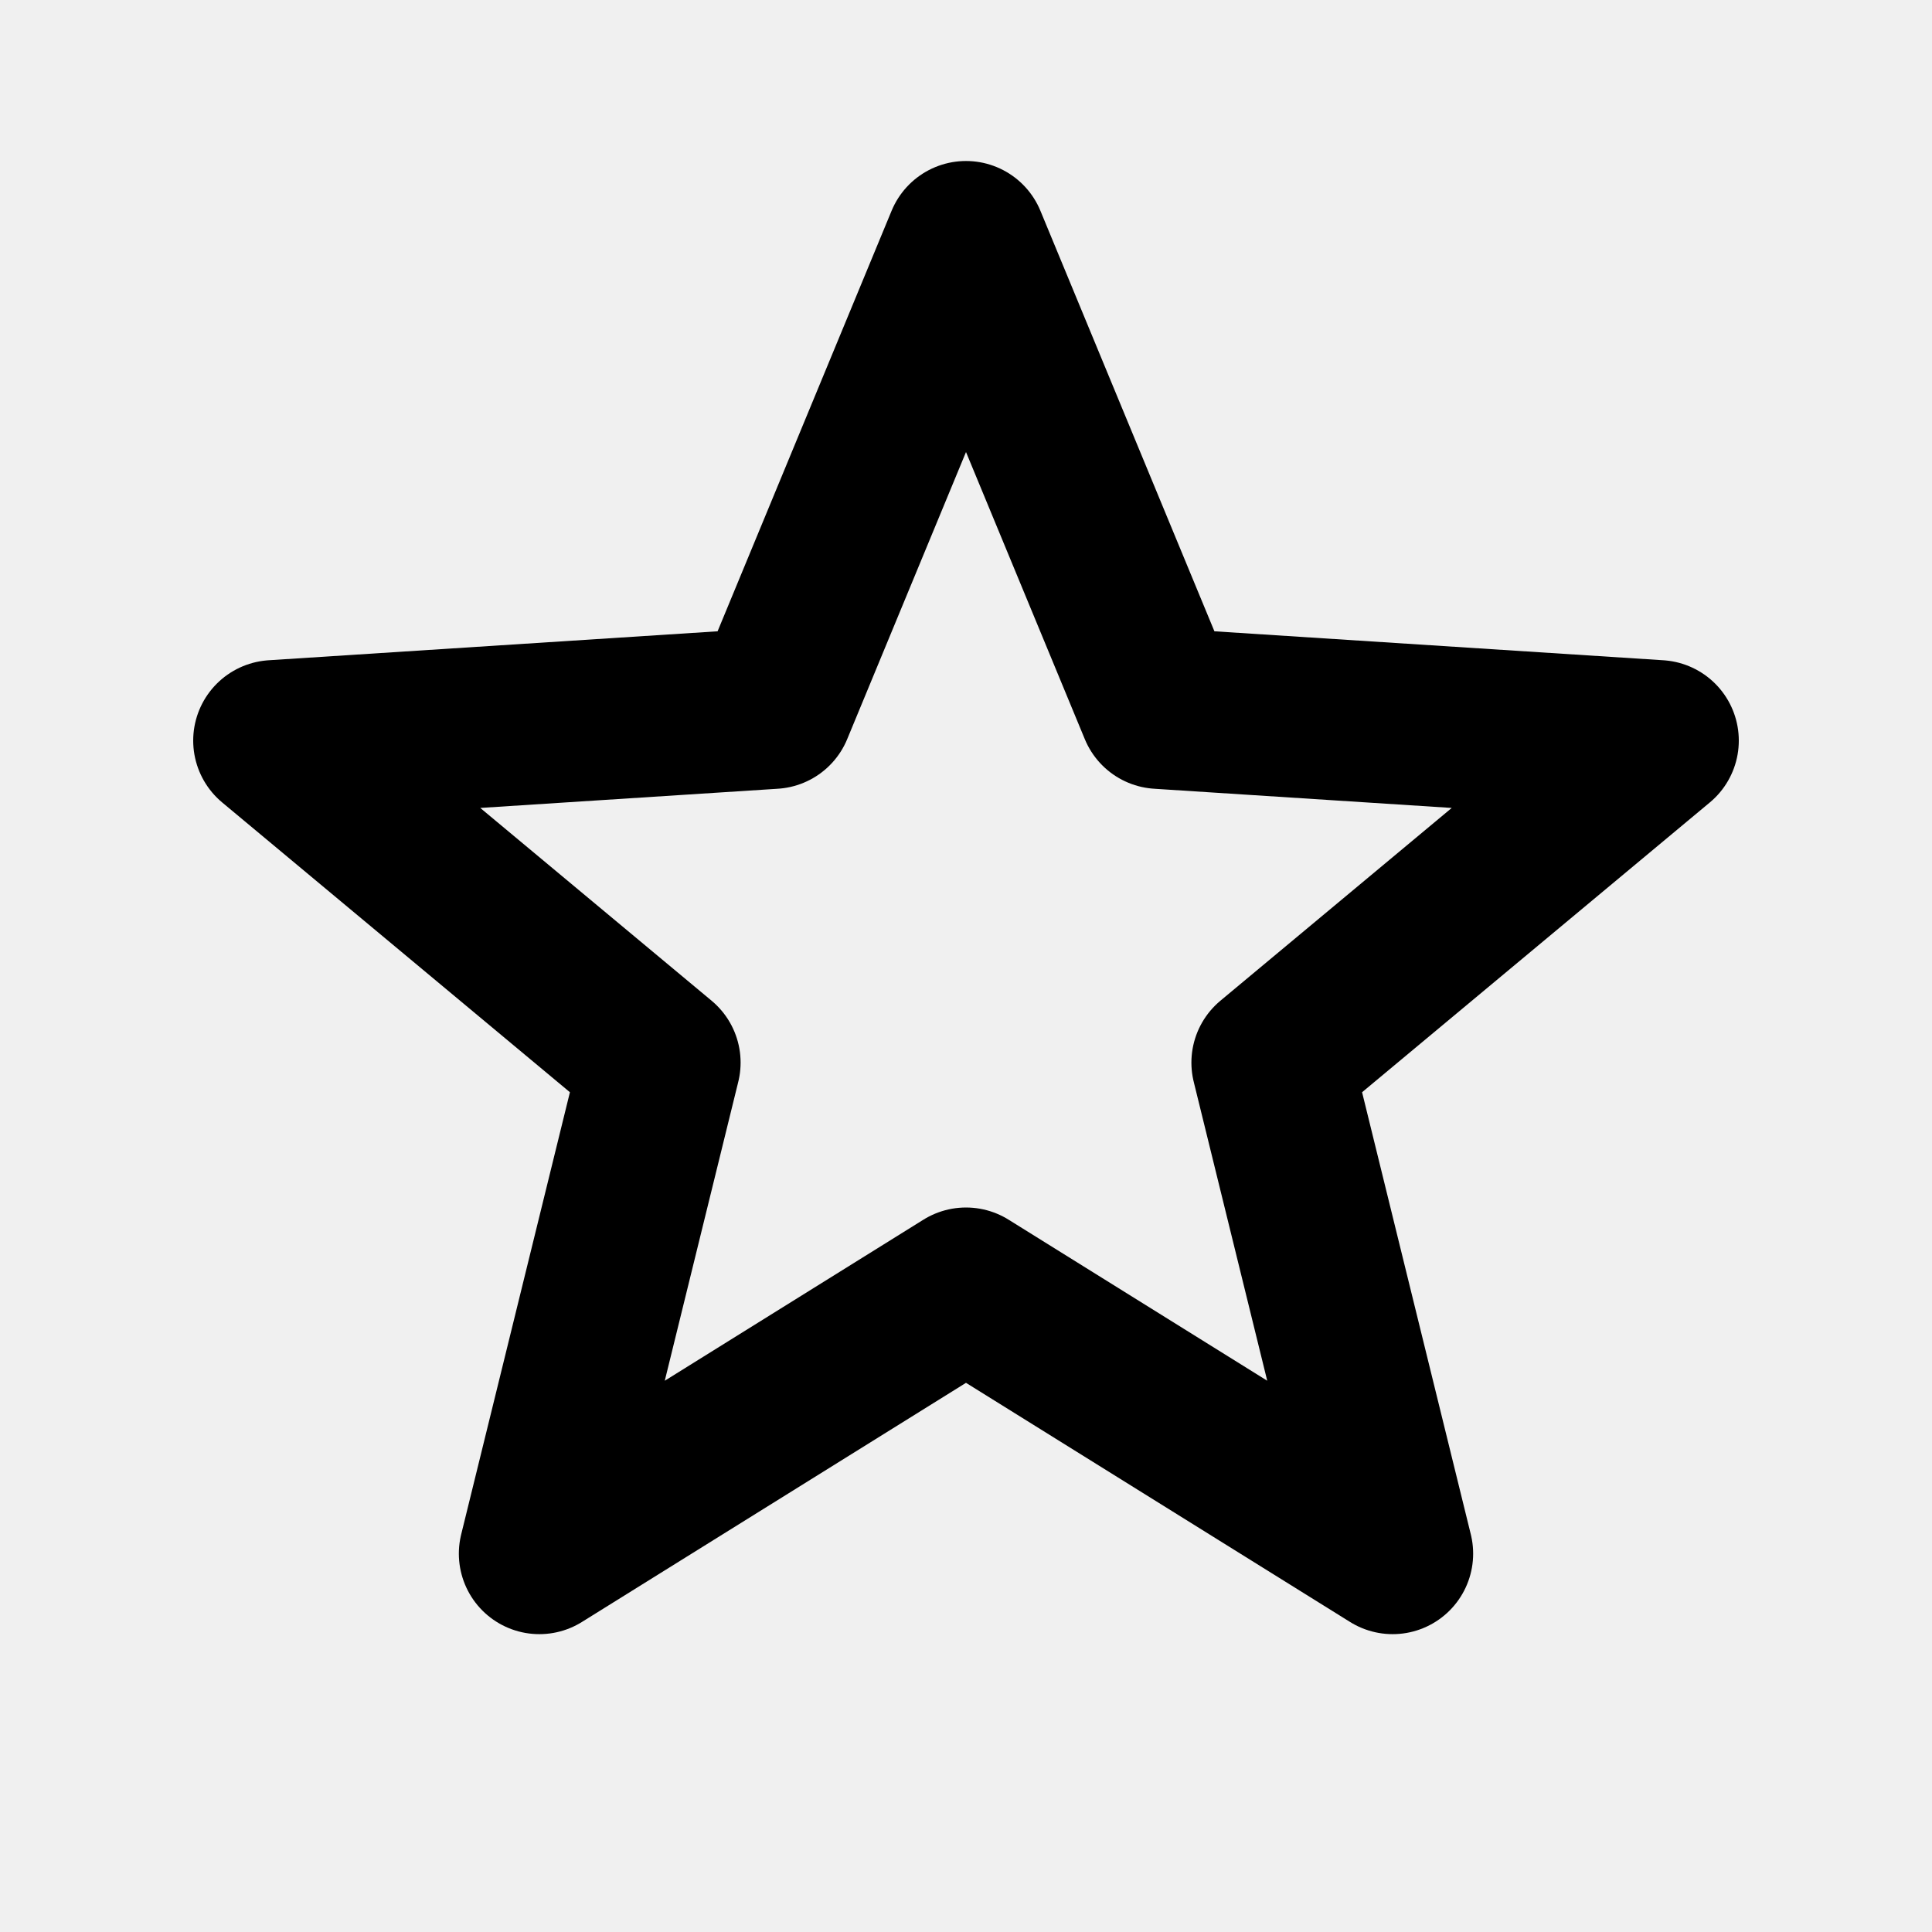
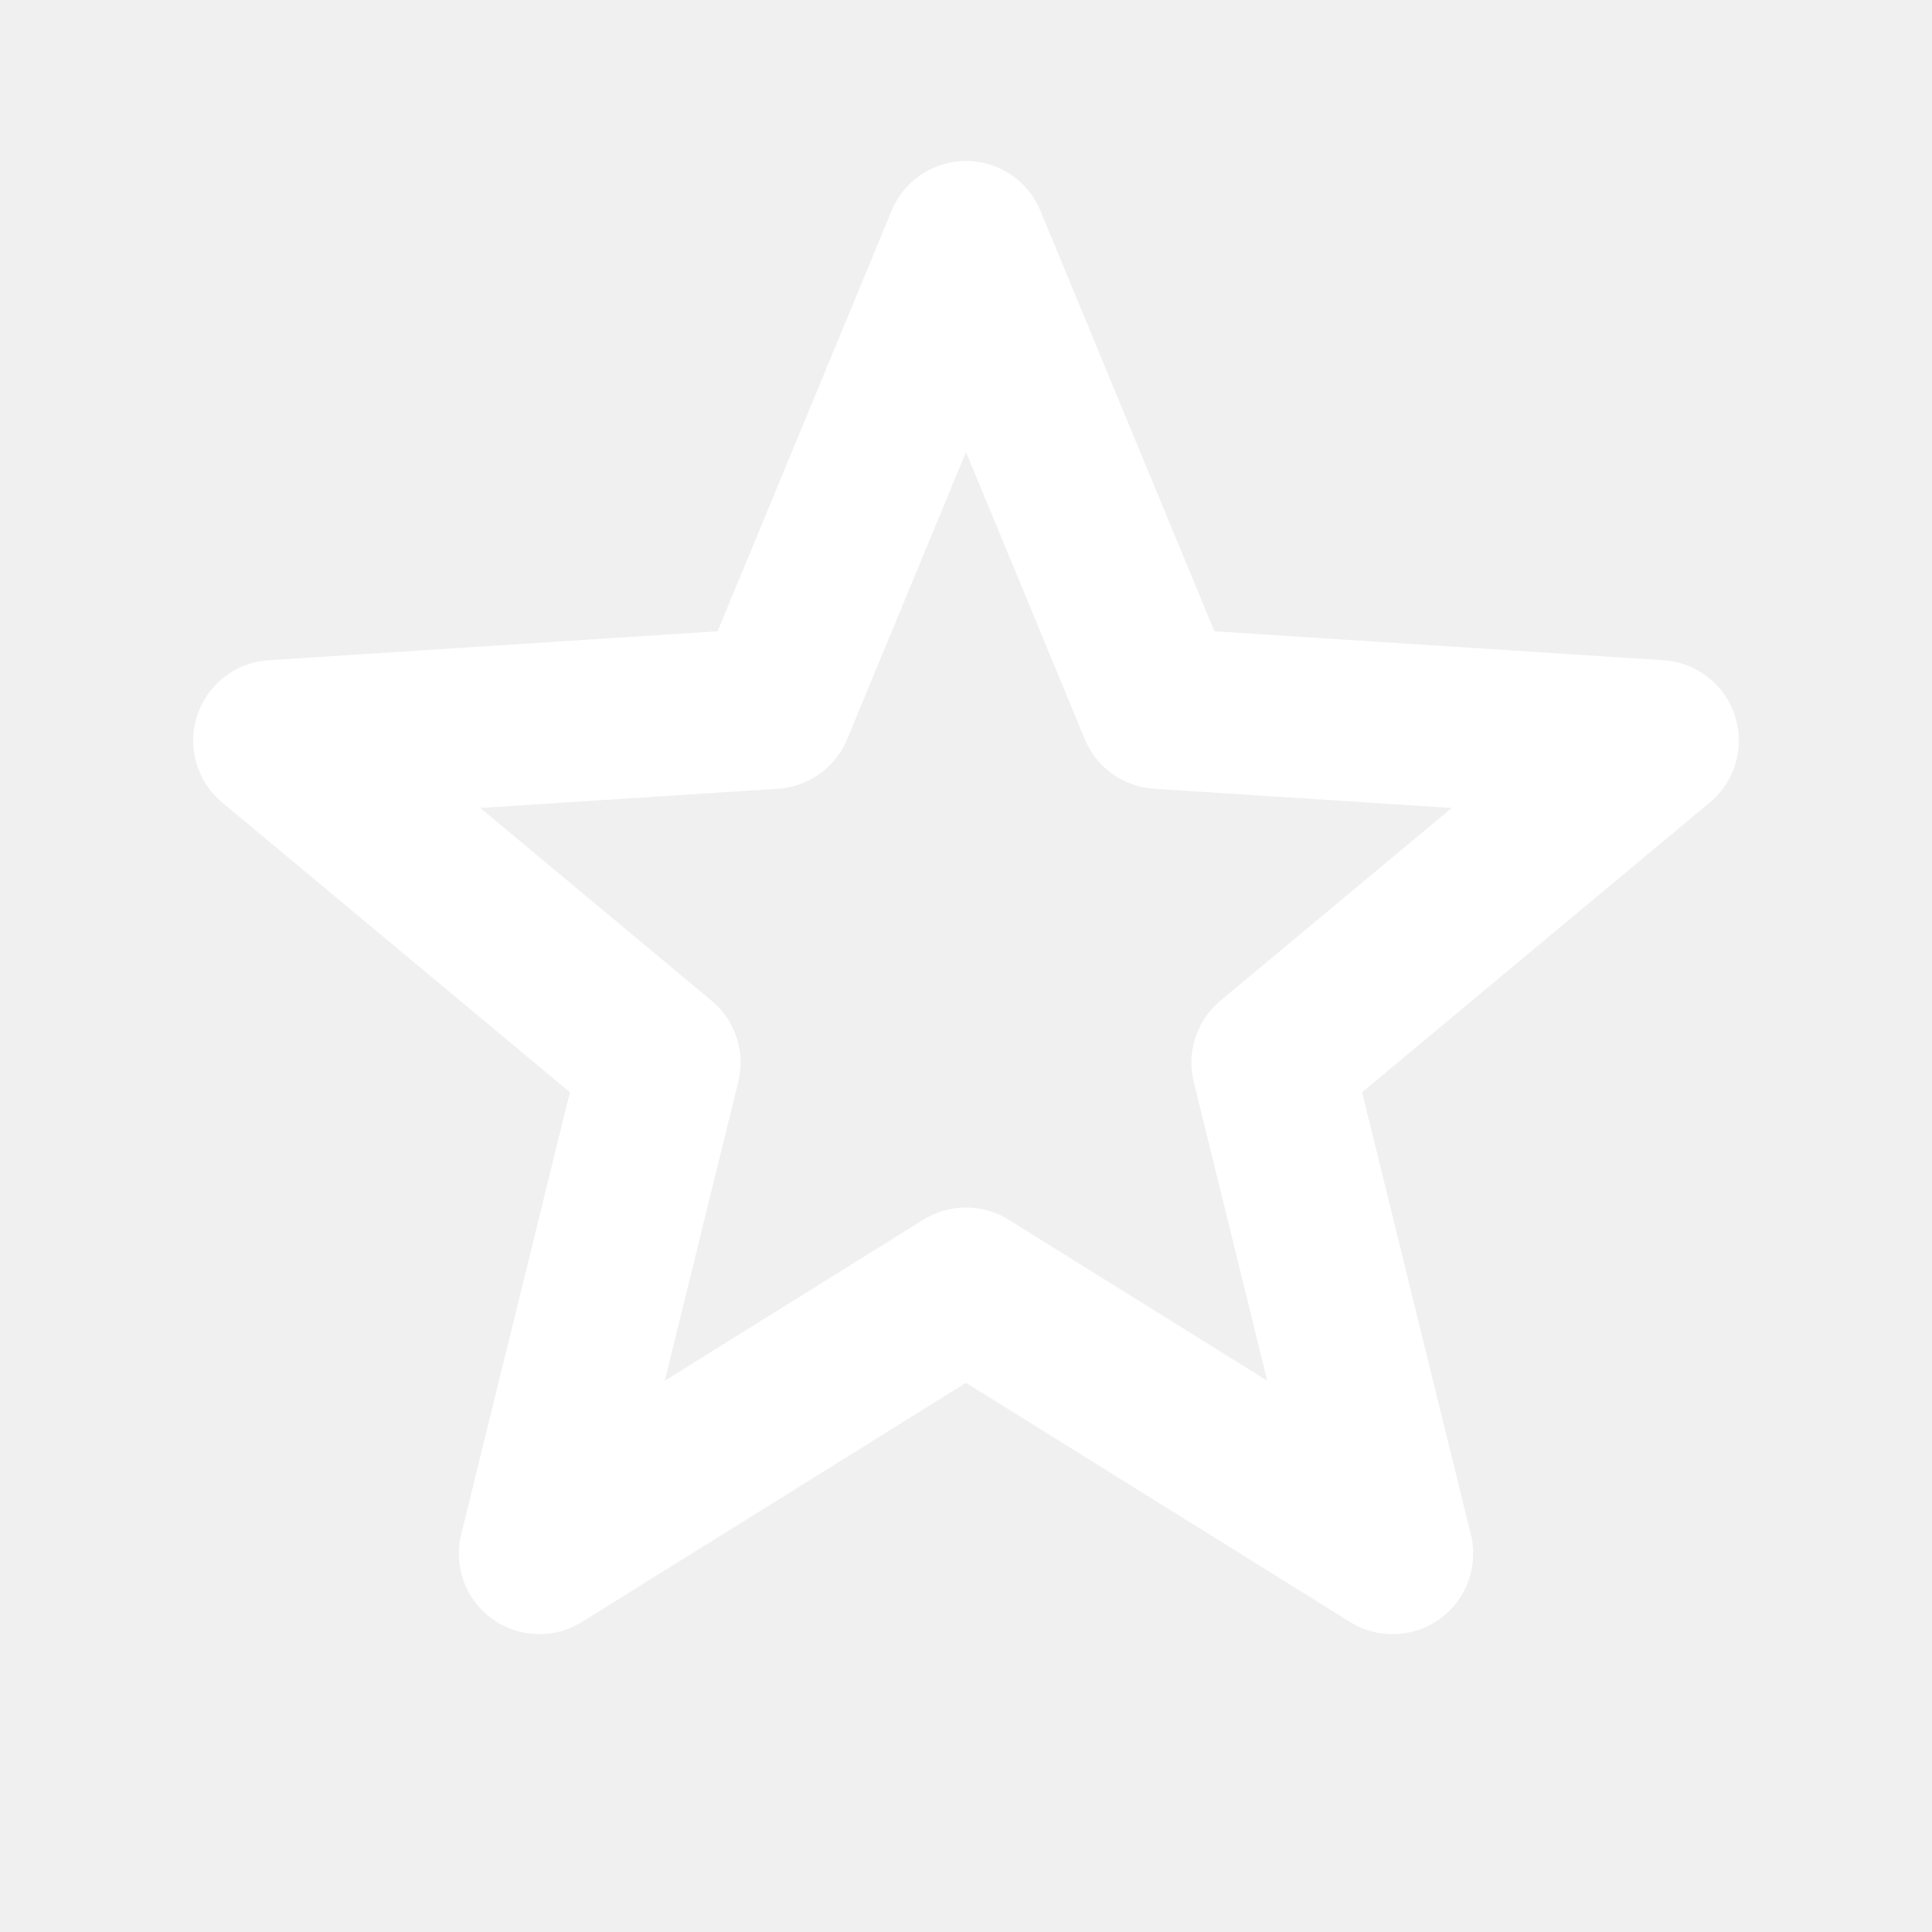
- <svg xmlns="http://www.w3.org/2000/svg" viewBox="0 0 24 24" fill="none" stroke="currentColor" stroke-width="2" stroke-linecap="round" stroke-linejoin="round">
+ <svg xmlns="http://www.w3.org/2000/svg" viewBox="0 0 24 24" fill="none" stroke="#FFFFFF" stroke-width="2" stroke-linecap="round" stroke-linejoin="round">
  <path d="M 12.0,3.0 L 14.4,8.8 L 20.6,9.2 L 15.8,13.2 L 17.3,19.3 L 12.0,16.0 L 6.7,19.3 L 8.2,13.2 L 3.4,9.2 L 9.6,8.8 Z" />
</svg>
